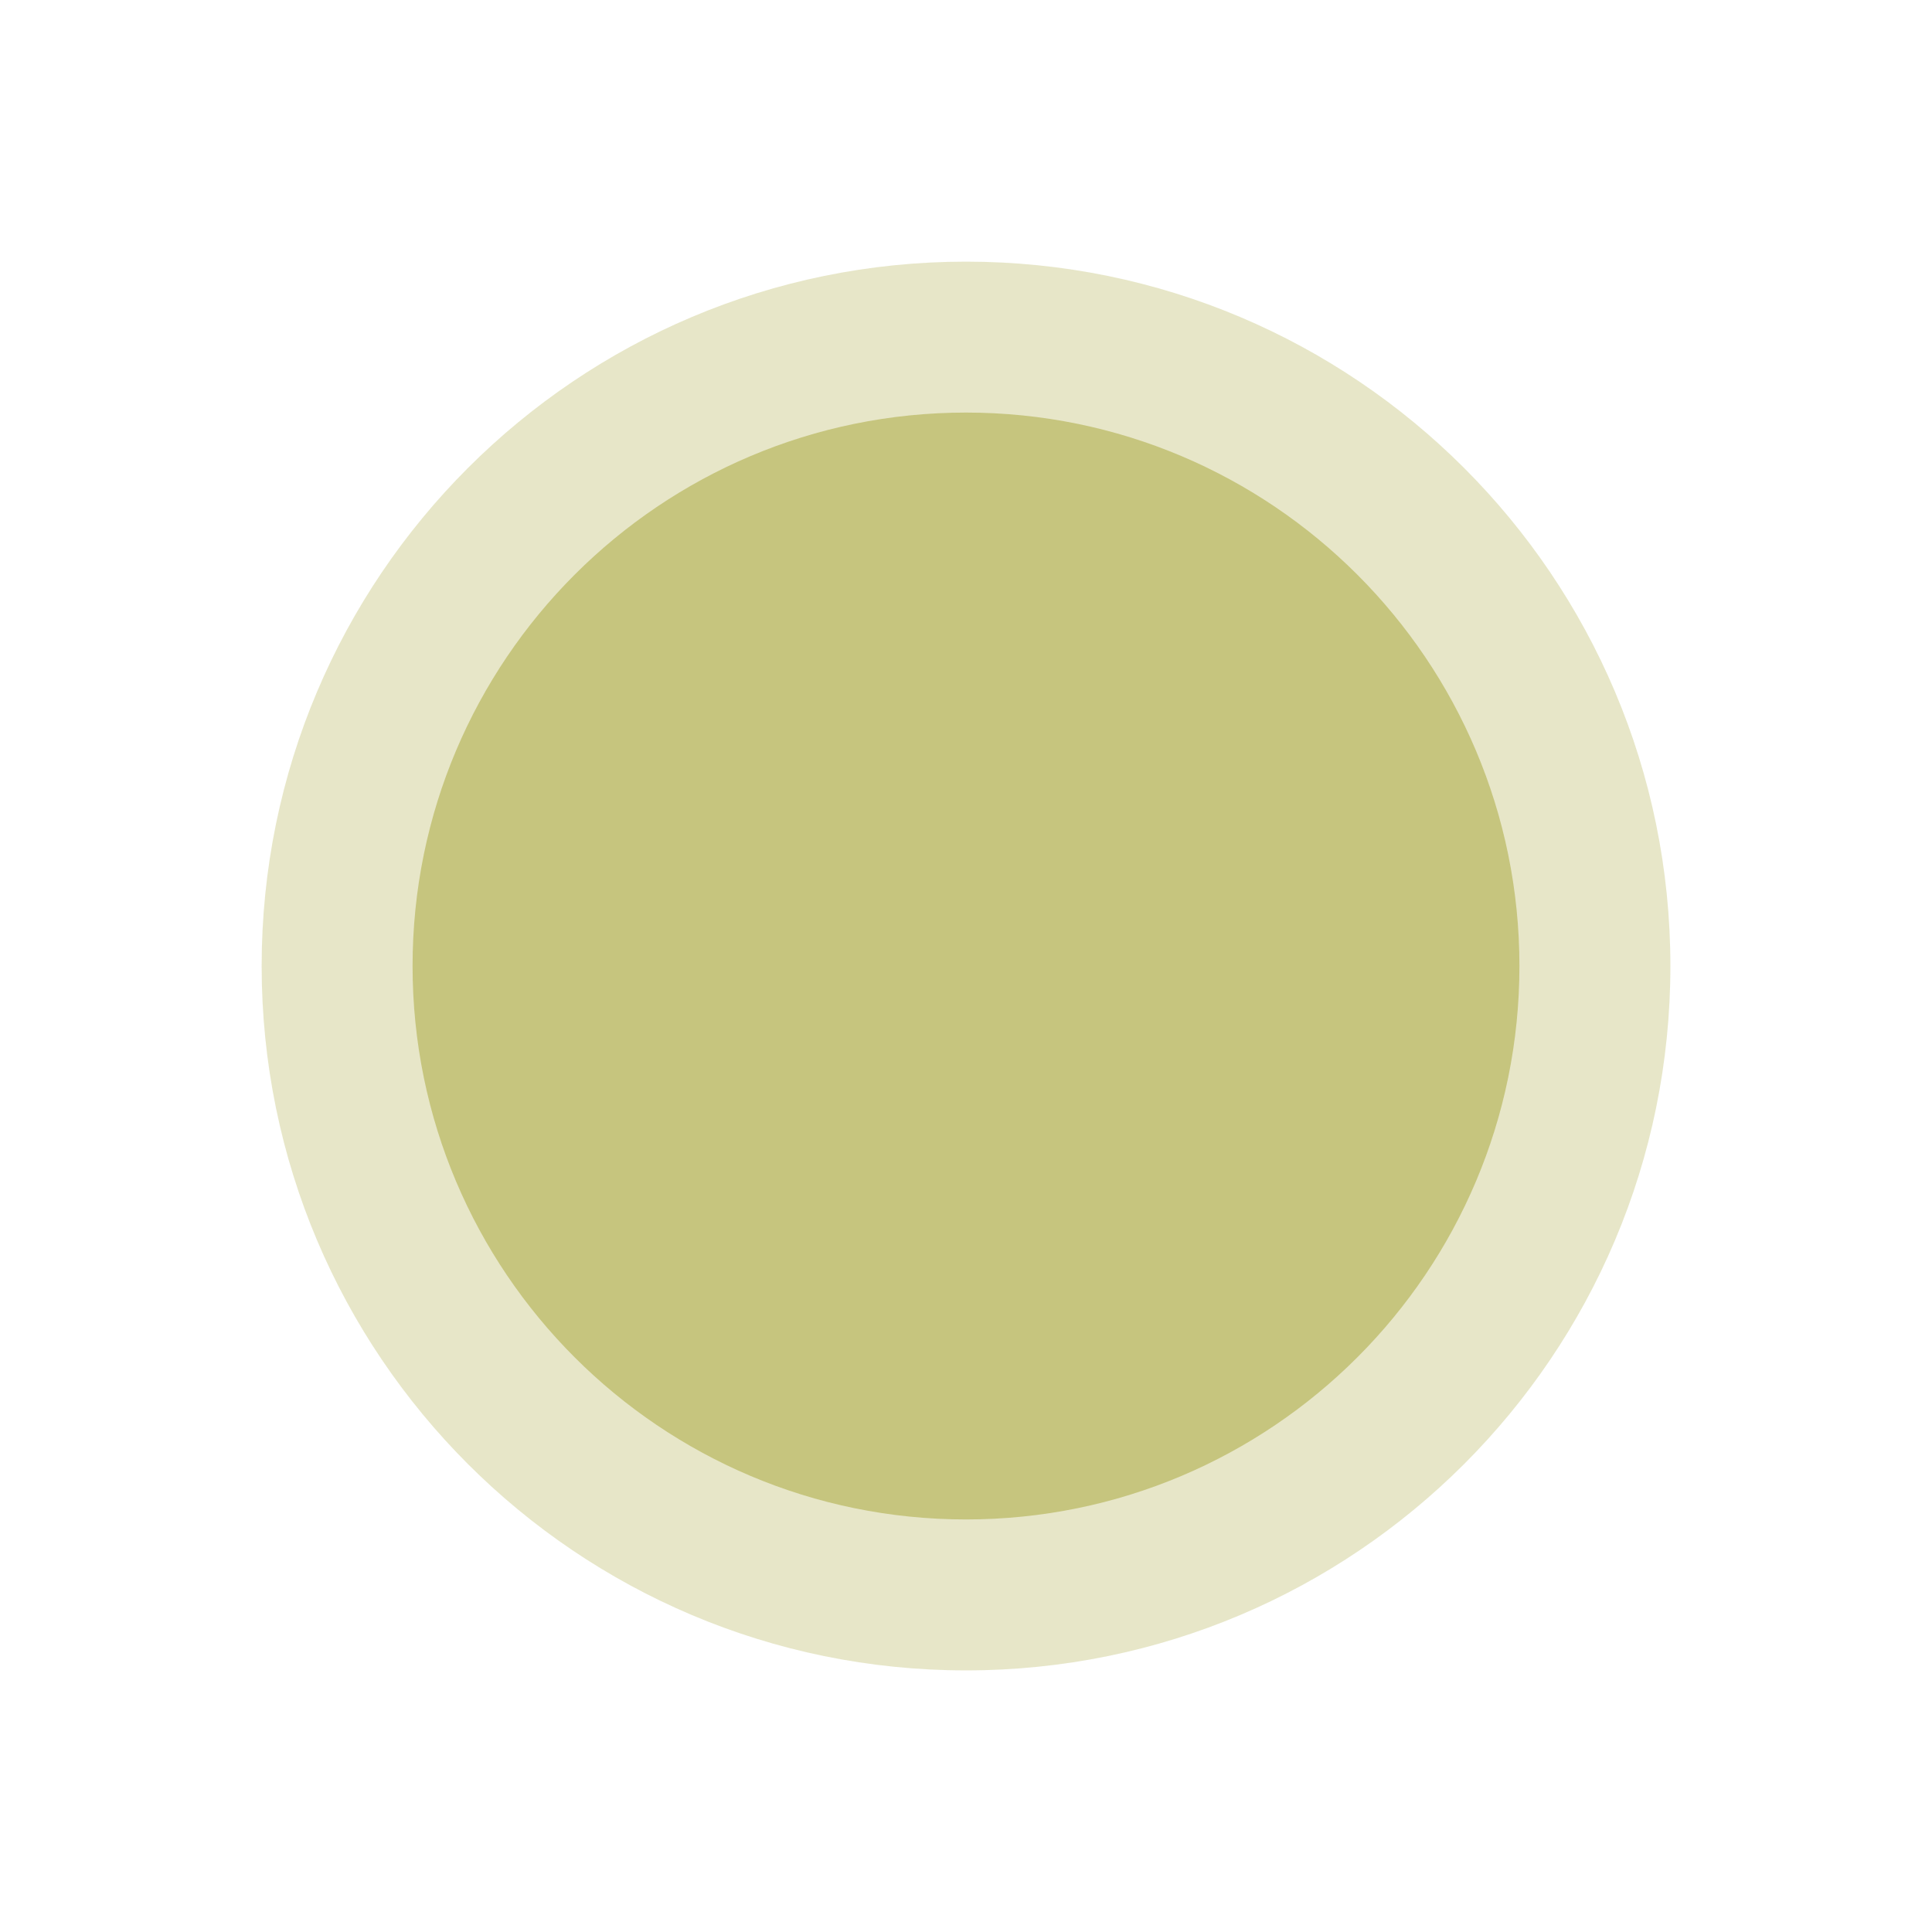
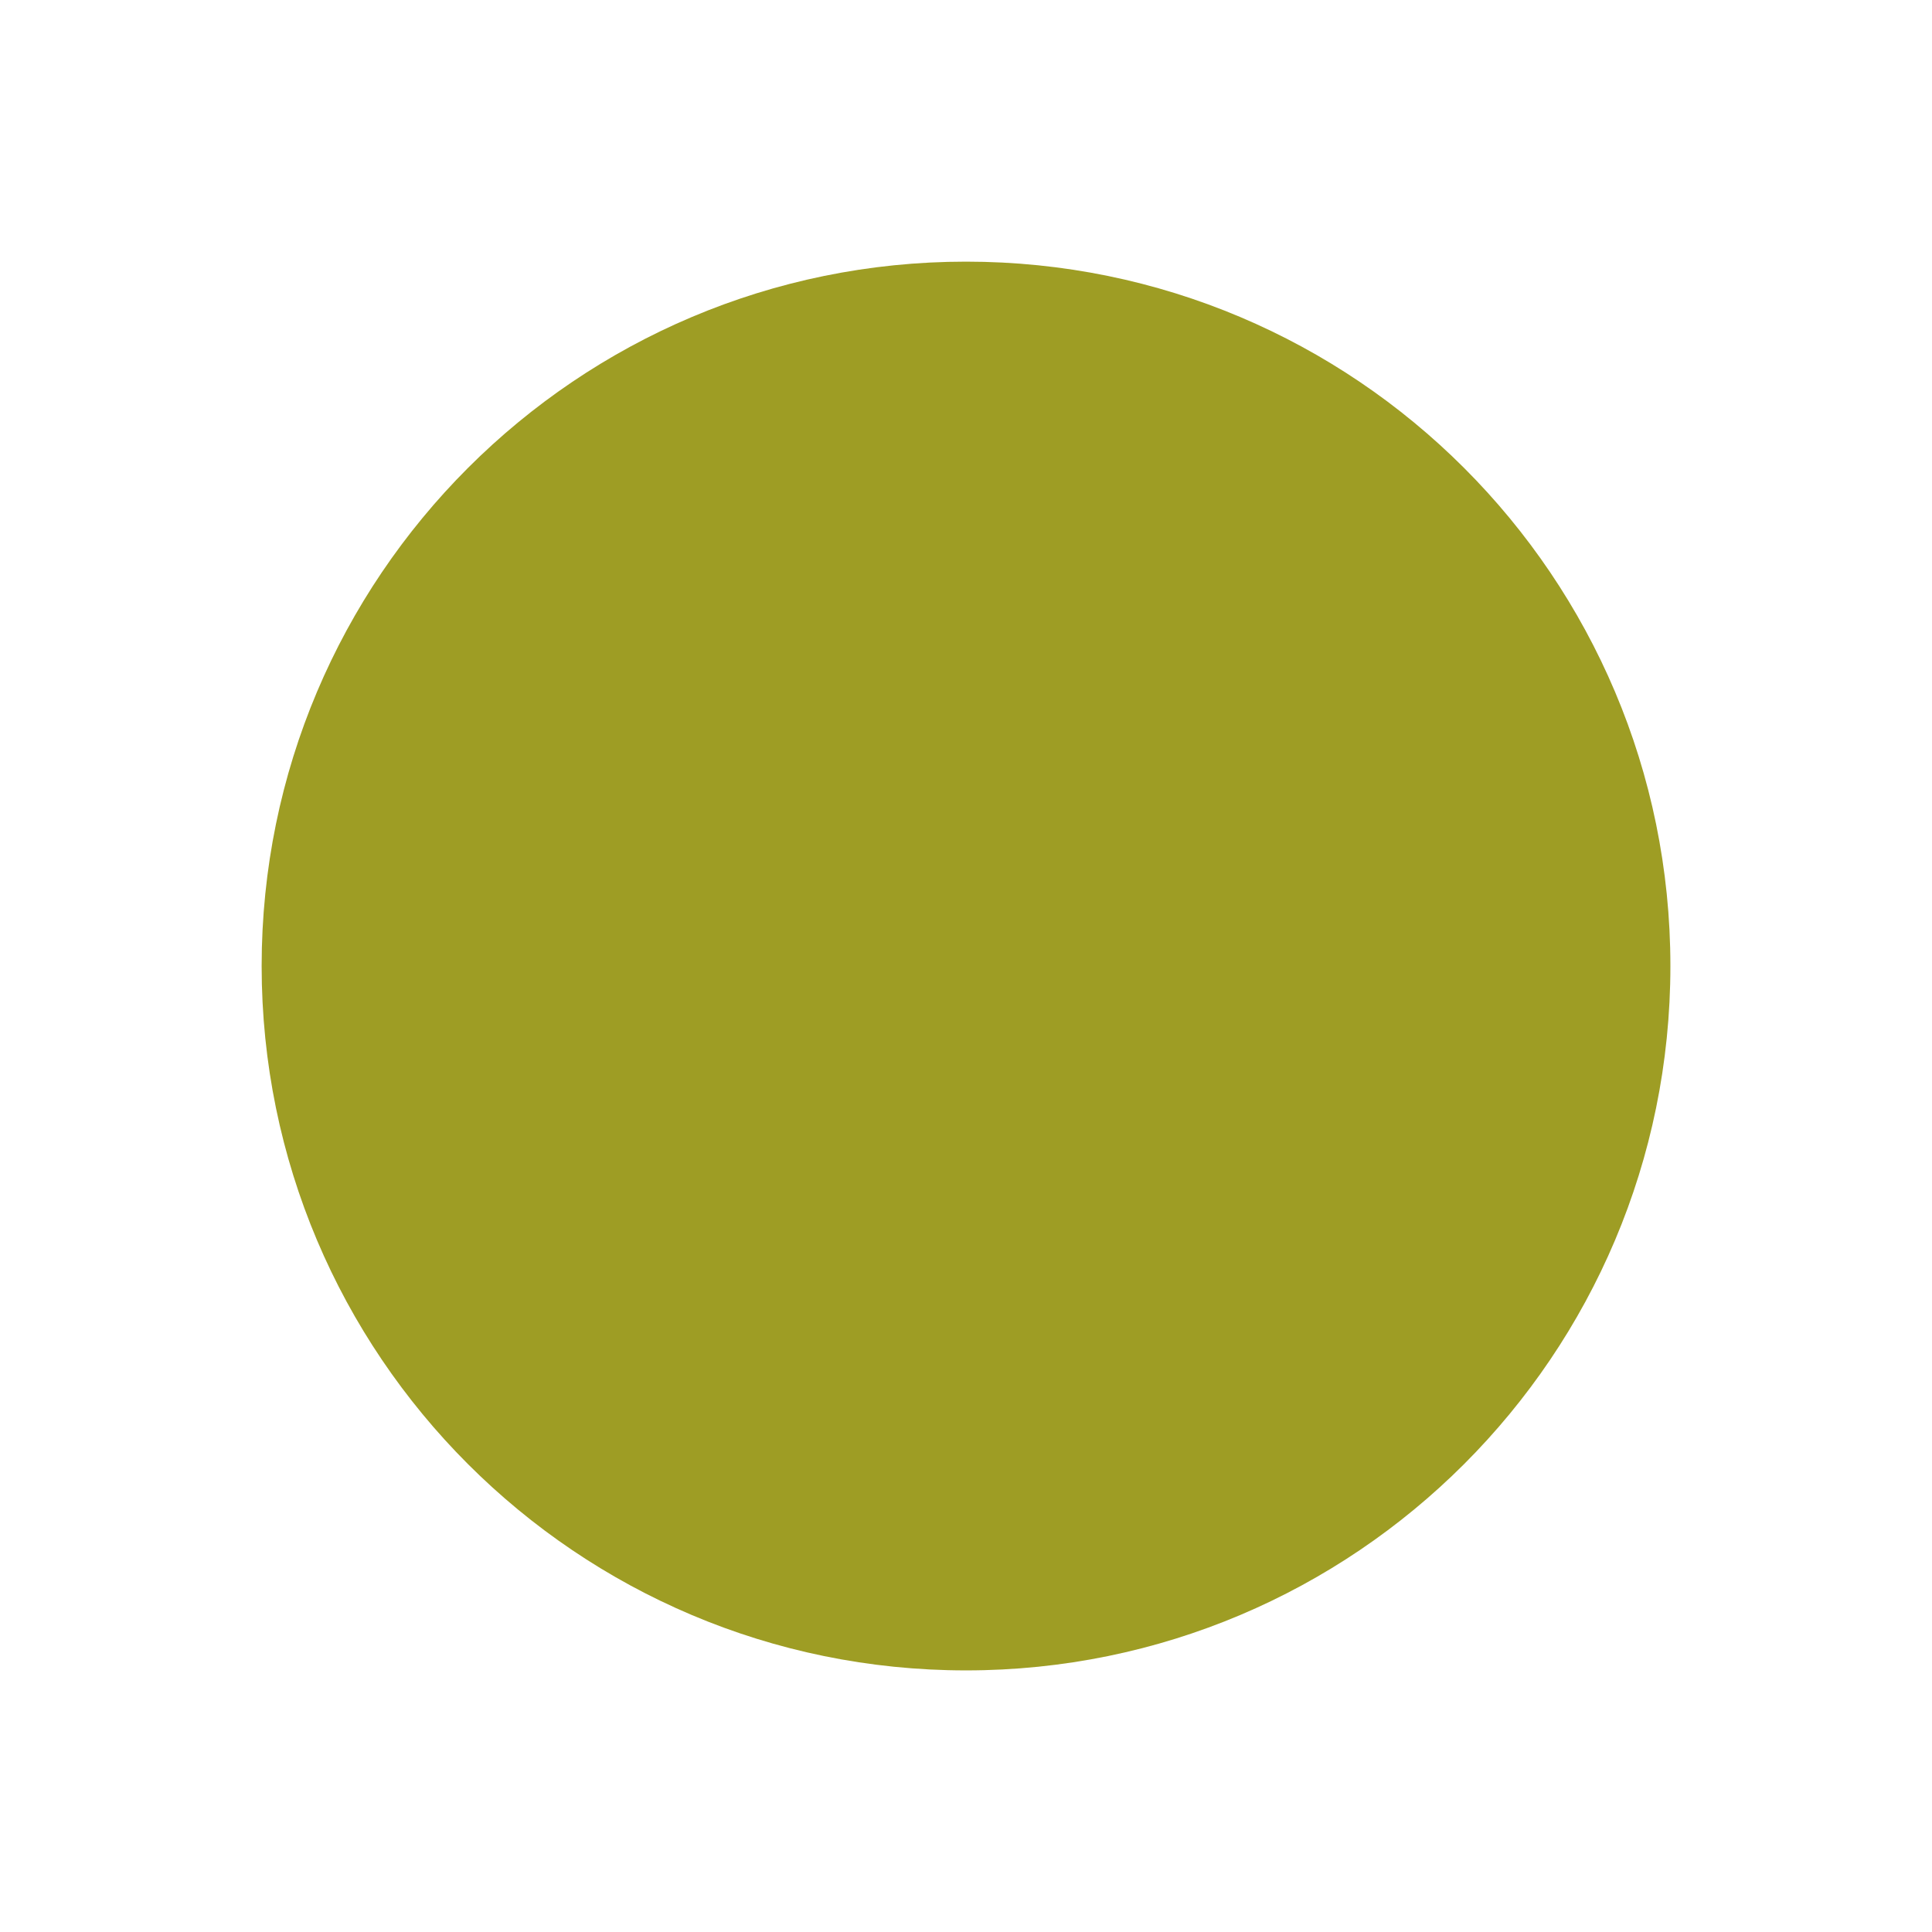
<svg xmlns="http://www.w3.org/2000/svg" version="1.1" id="Layer_1" x="0px" y="0px" width="192px" height="192px" viewBox="0 0 192 192" enable-background="new 0 0 192 192" xml:space="preserve">
-   <circle opacity="0.25" fill="#9E9D24" enable-background="new    " cx="96.002" cy="96.002" r="70" />
-   <circle opacity="0.45" fill="#9E9D24" enable-background="new    " cx="96" cy="96.001" r="55" />
+   <circle fill="#9E9D24" enable-background="new    " cx="96.002" cy="96.002" r="70" />
</svg>
